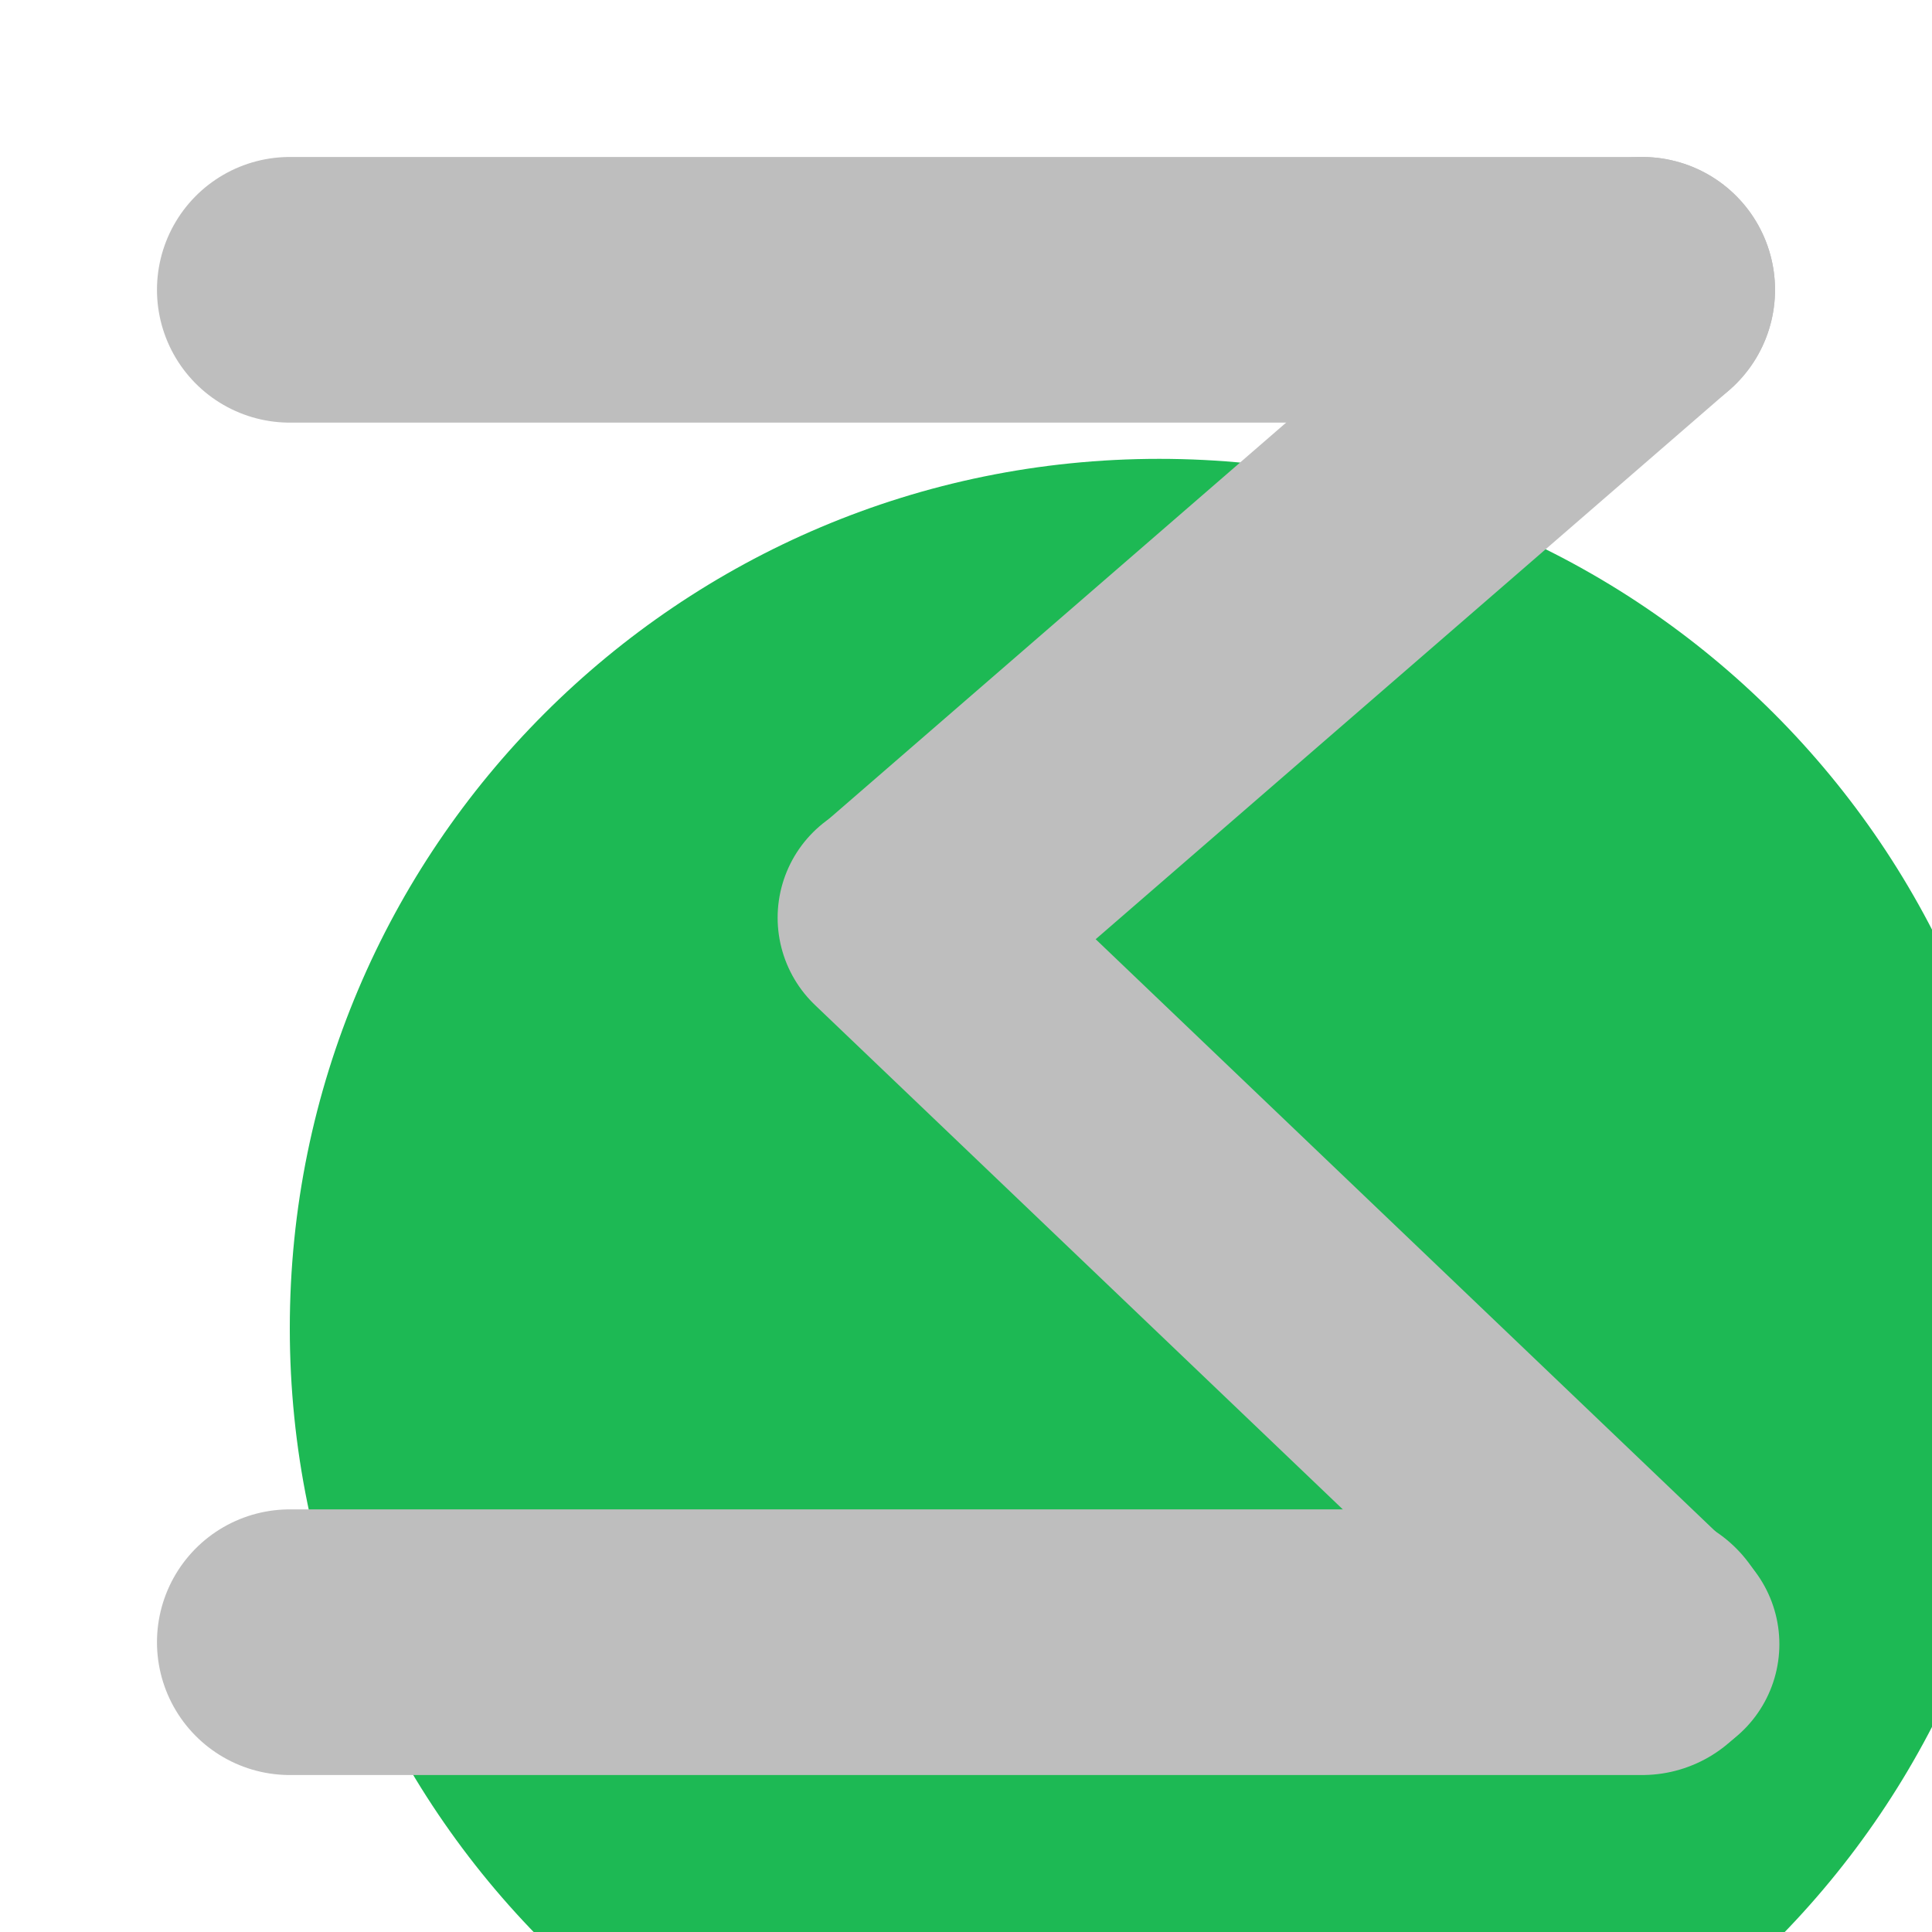
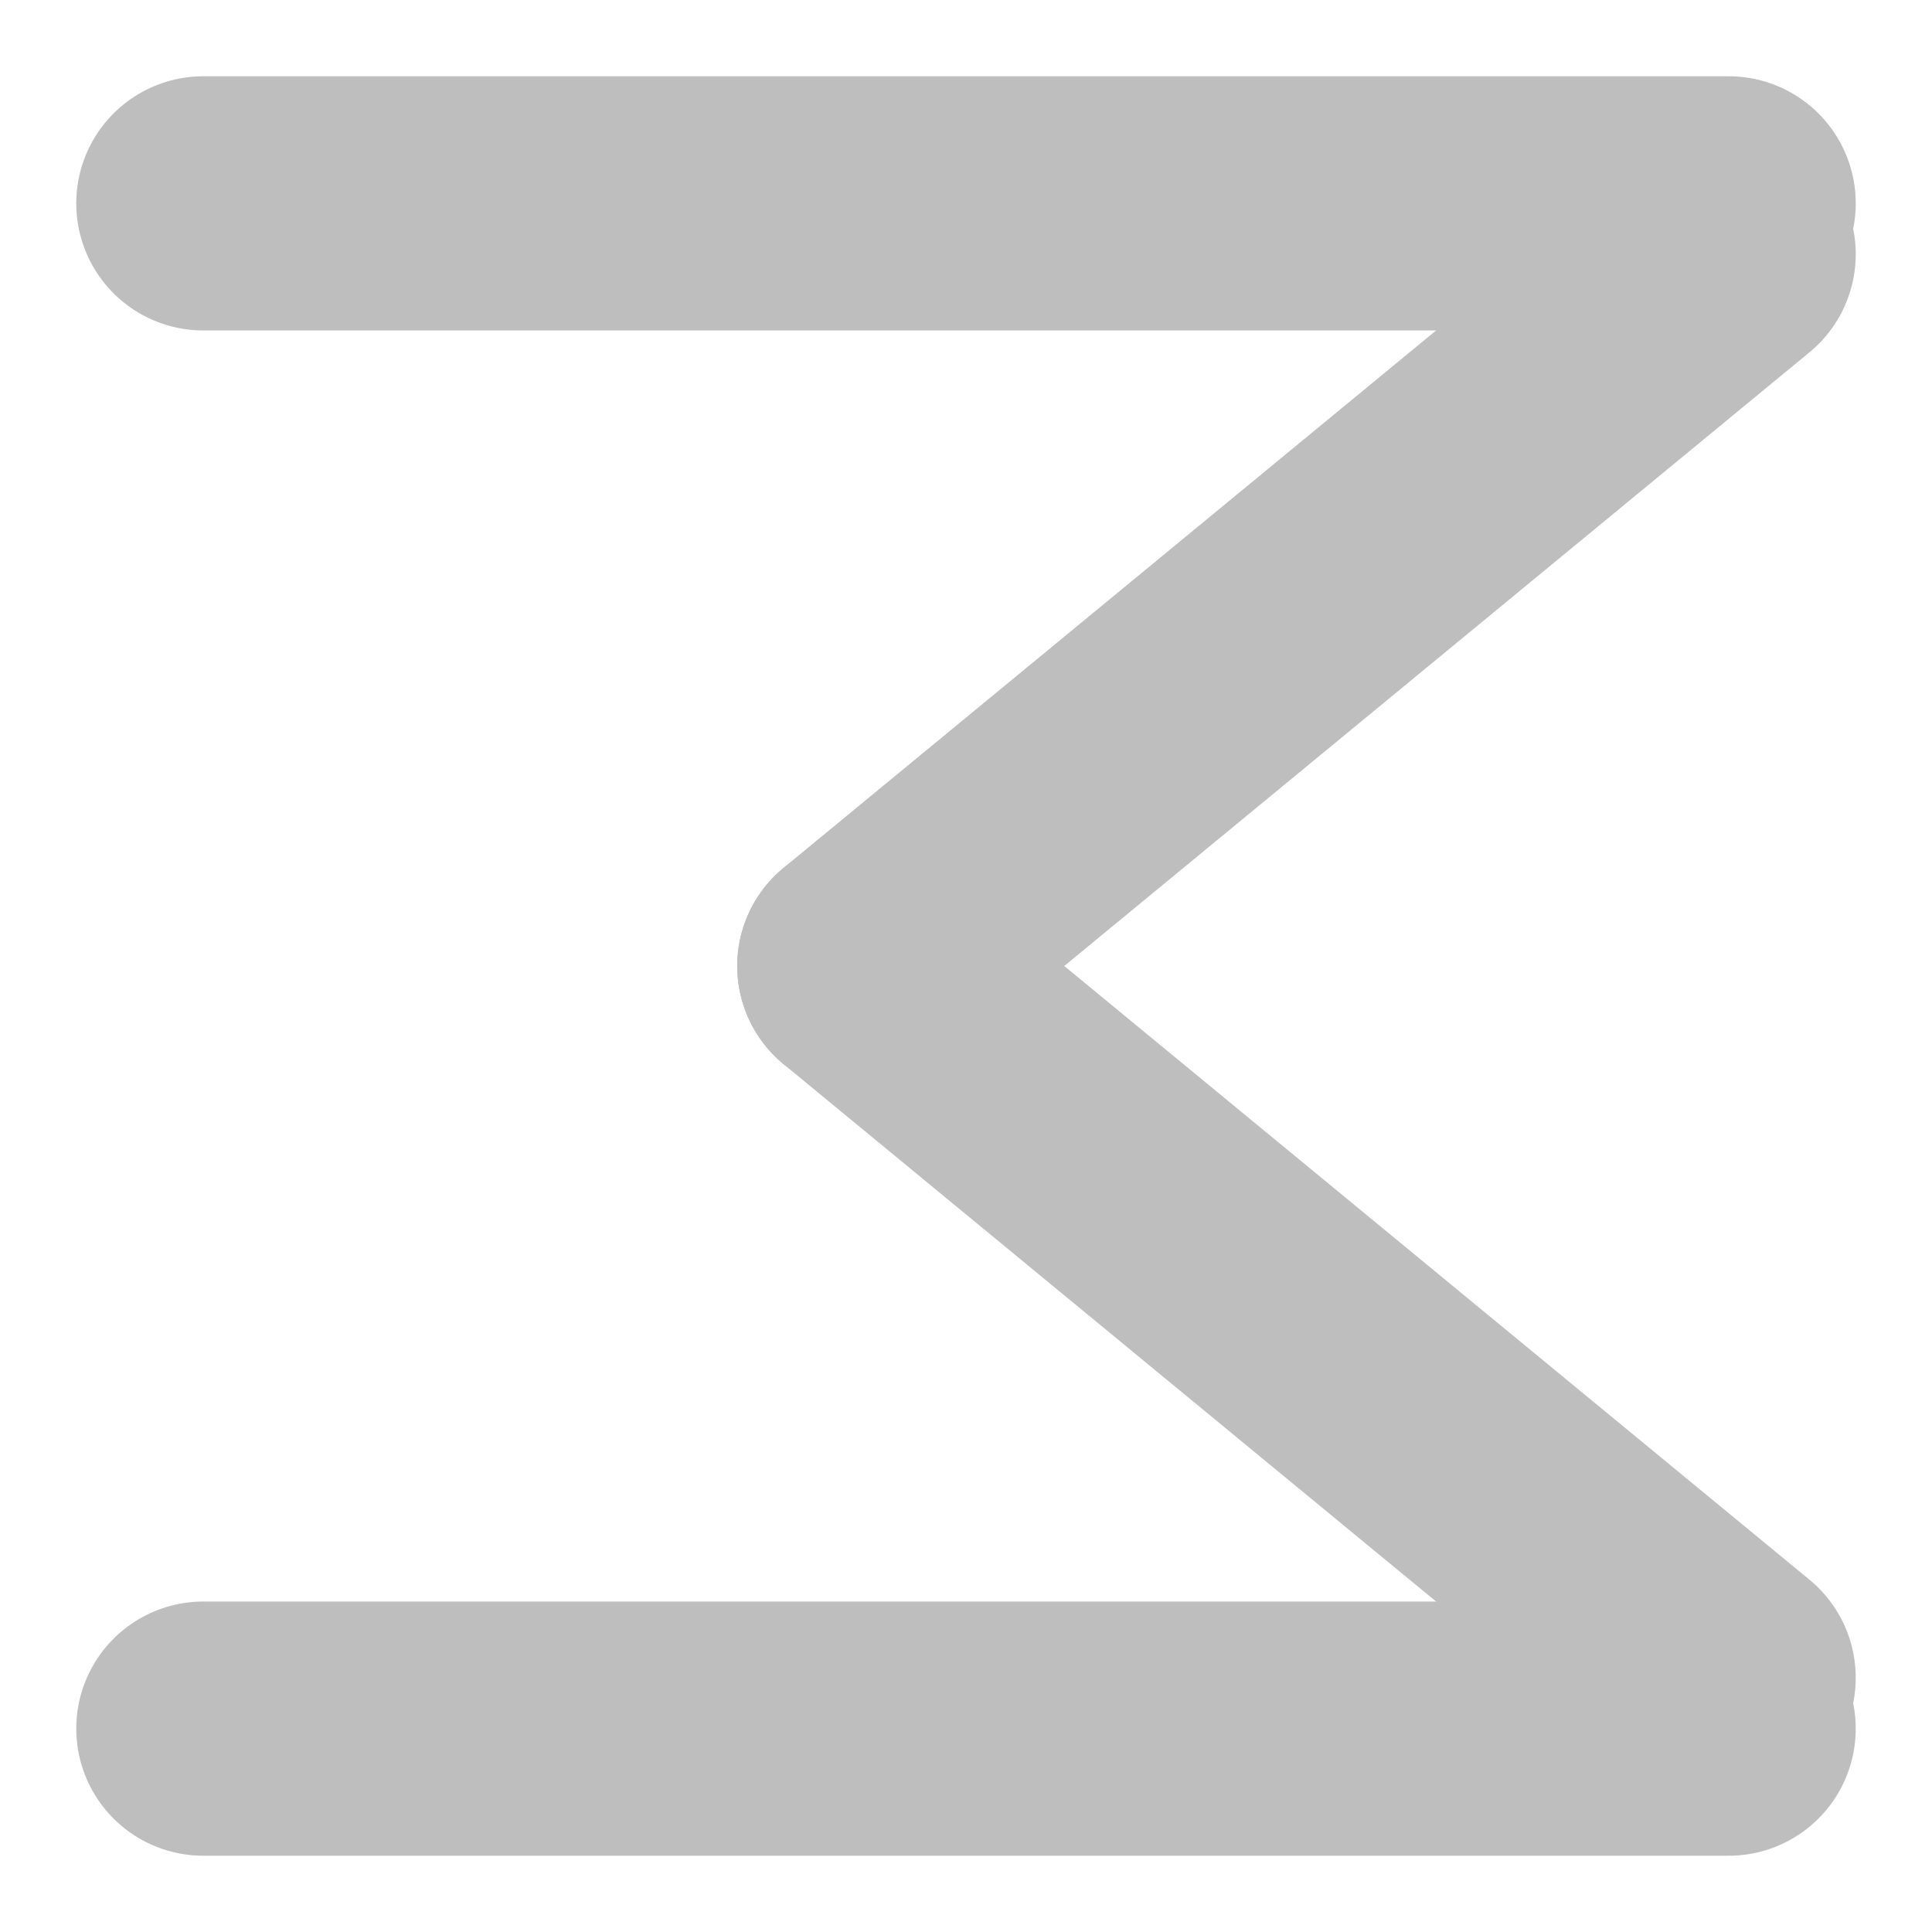
- <svg xmlns="http://www.w3.org/2000/svg" width="128px" height="128px" viewBox="-4 -4 40 40">
-   <ellipse cx="20" cy="23.5" rx="18" ry="18" fill="#1db954" />
-   <g stroke="#bebebe" stroke-linecap="round" stroke-width="5.5">
-     <line x1="2" y1="2" x2="30" y2="2" />
-     <line x1="30" y1="2" x2="15" y2="15" />
-     <line x1="14.6" y1="15" x2="30.34" y2="30.04" stroke-width="5" />
-     <line x1="2" y1="30" x2="30" y2="30" />
+ <svg xmlns="http://www.w3.org/2000/svg" width="128px" height="128px" viewBox="-2 -2 38 38">
+   <g stroke="#bebebe" stroke-linecap="round" stroke-width="5">
+     <line x1="2" y1="2" x2="32" y2="2" />
+     <line x1="32" y1="3" x2="15" y2="17" />
+     <line x1="15" y1="17" x2="32" y2="31" />
+     <line x1="2" y1="32" x2="32" y2="32" />
  </g>
</svg>
